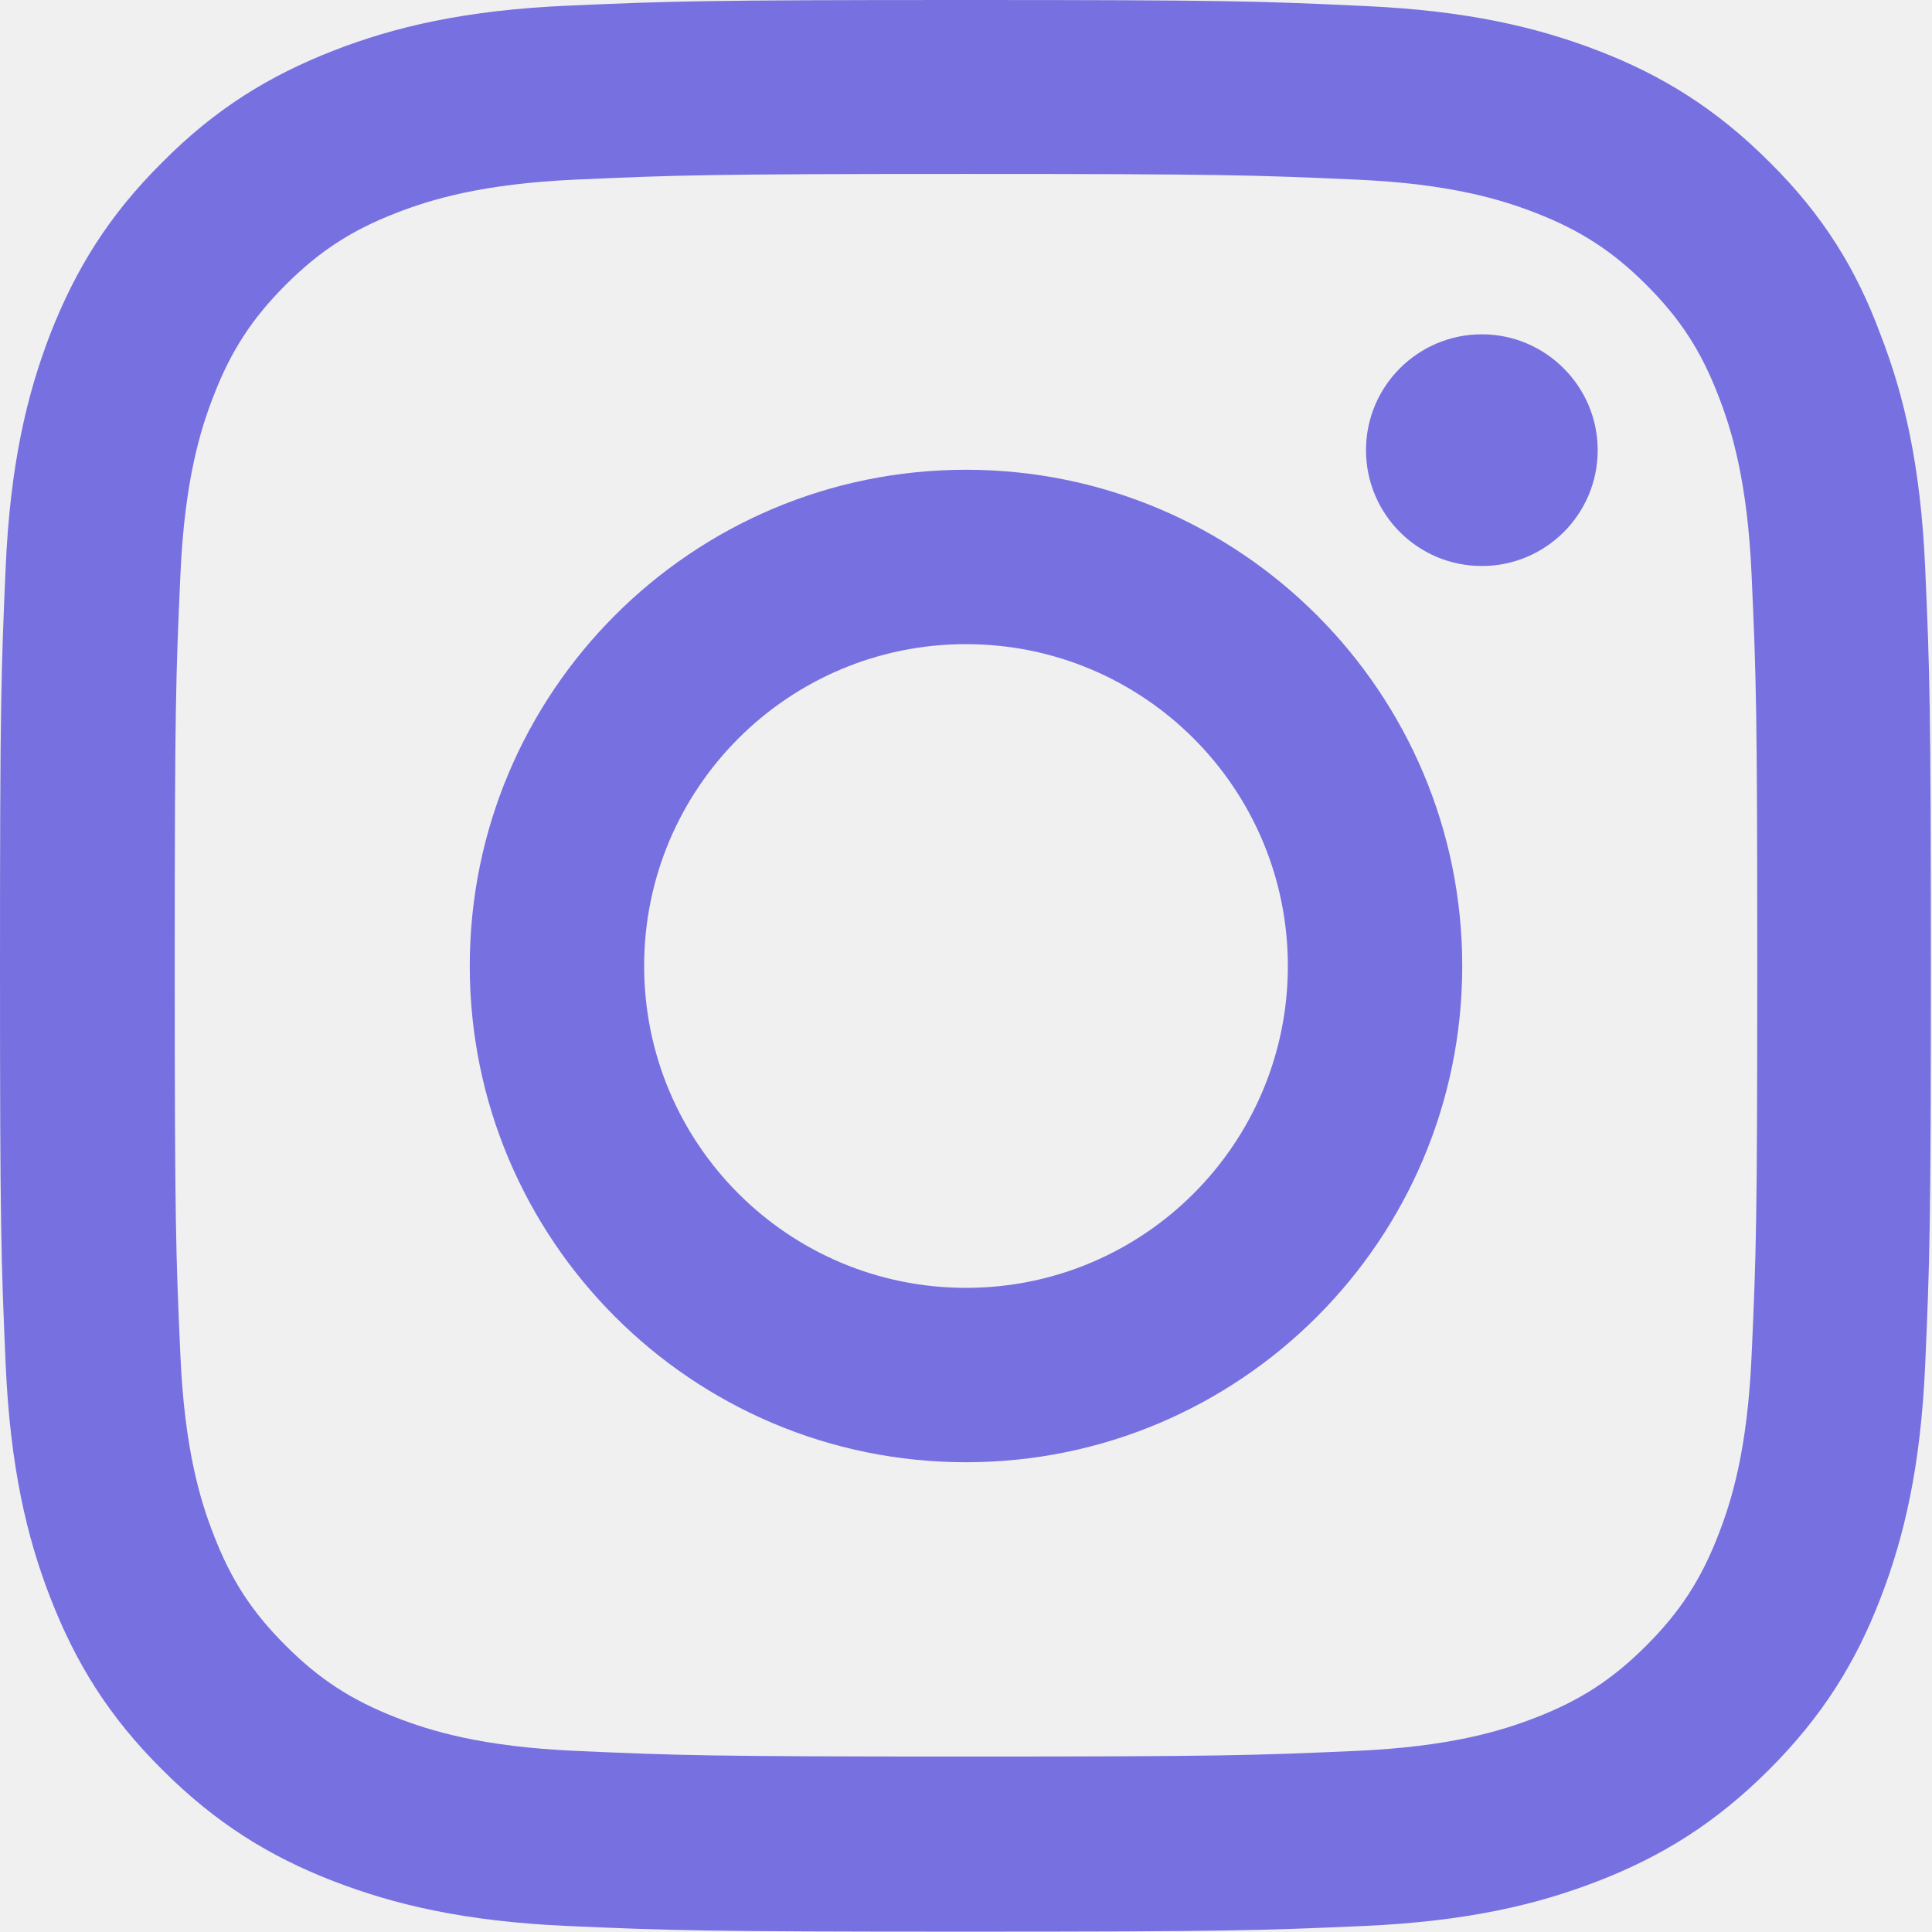
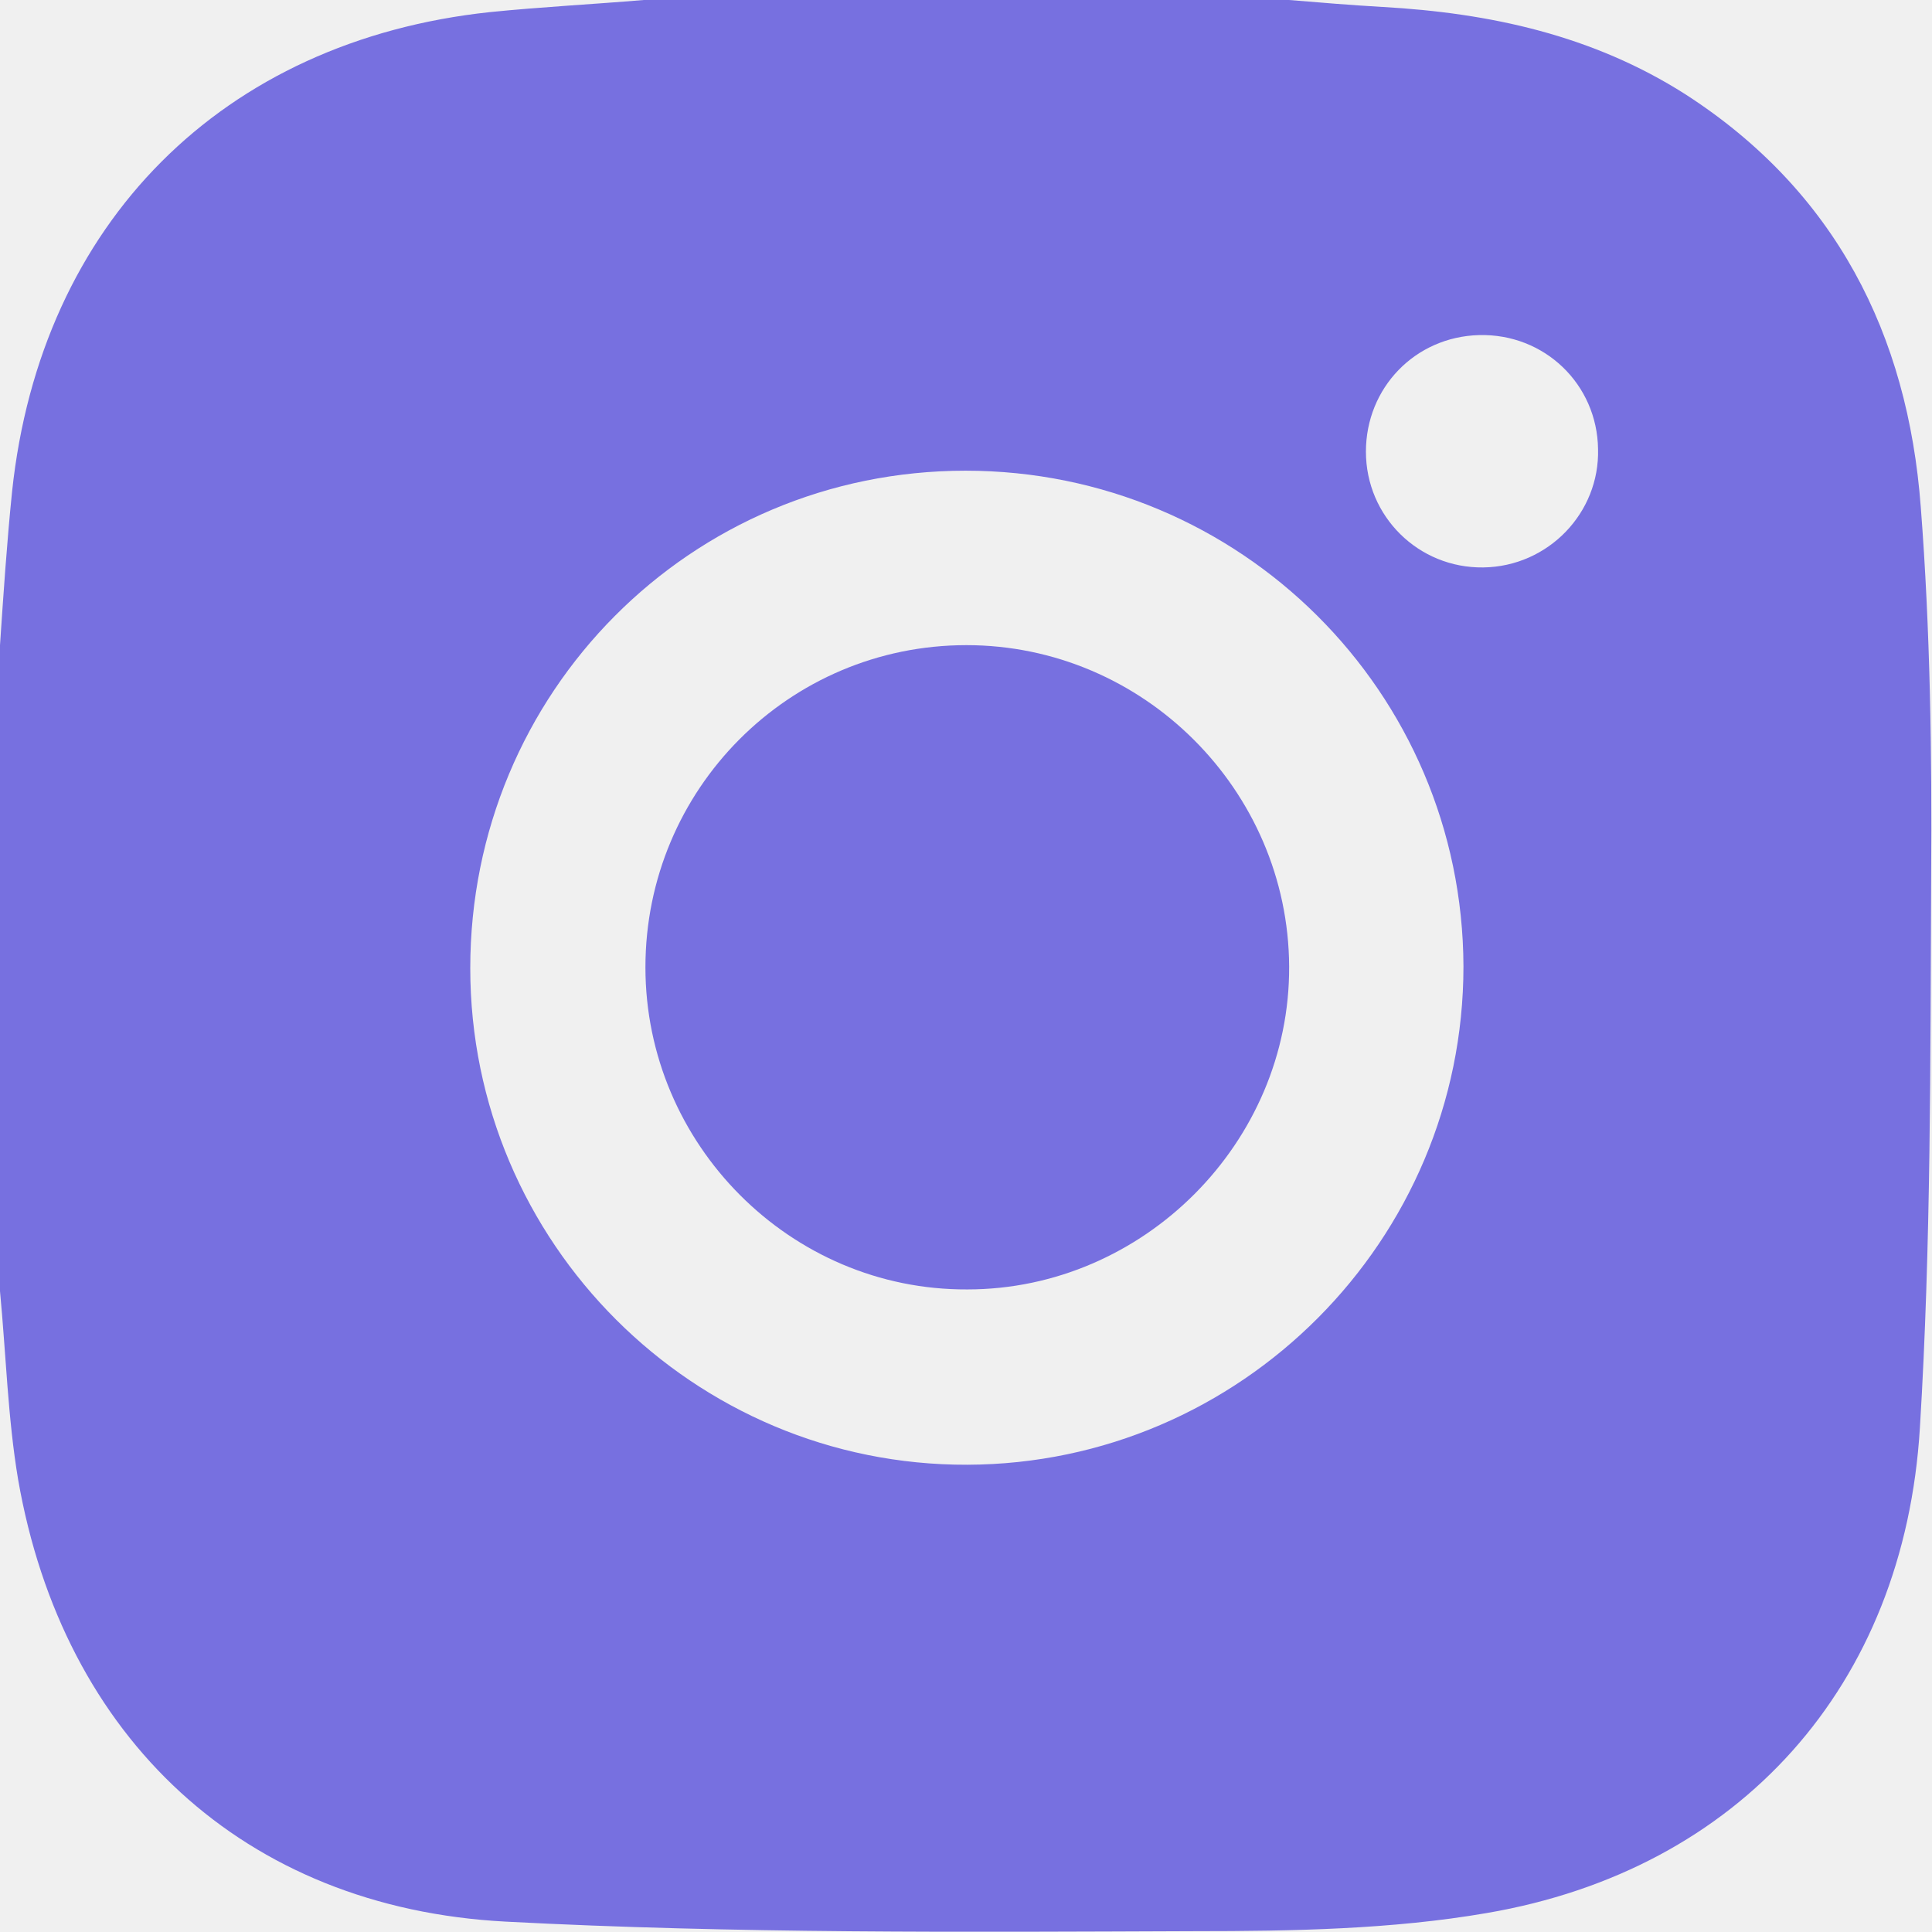
<svg xmlns="http://www.w3.org/2000/svg" width="27" height="27" viewBox="0 0 27 27" fill="none">
-   <g clip-path="url(#clip0_203_2892)">
-     <path d="M13.5 2.431C17.107 2.431 17.534 2.447 18.953 2.51C20.271 2.568 20.983 2.79 21.458 2.974C22.085 3.217 22.539 3.512 23.008 3.981C23.483 4.456 23.773 4.904 24.015 5.532C24.2 6.006 24.421 6.724 24.479 8.037C24.543 9.461 24.558 9.888 24.558 13.489C24.558 17.096 24.543 17.524 24.479 18.942C24.421 20.261 24.2 20.973 24.015 21.447C23.773 22.075 23.477 22.528 23.008 22.997C22.533 23.472 22.085 23.762 21.458 24.005C20.983 24.189 20.266 24.411 18.953 24.469C17.529 24.532 17.102 24.548 13.5 24.548C9.893 24.548 9.466 24.532 8.047 24.469C6.729 24.411 6.017 24.189 5.542 24.005C4.915 23.762 4.461 23.467 3.992 22.997C3.517 22.523 3.227 22.075 2.985 21.447C2.8 20.973 2.579 20.255 2.521 18.942C2.457 17.518 2.442 17.091 2.442 13.489C2.442 9.882 2.457 9.455 2.521 8.037C2.579 6.718 2.8 6.006 2.985 5.532C3.227 4.904 3.523 4.451 3.992 3.981C4.467 3.507 4.915 3.217 5.542 2.974C6.017 2.79 6.734 2.568 8.047 2.51C9.466 2.447 9.893 2.431 13.5 2.431ZM13.5 0C9.835 0 9.376 0.016 7.937 0.079C6.502 0.142 5.516 0.374 4.662 0.707C3.771 1.055 3.016 1.513 2.268 2.268C1.513 3.016 1.055 3.771 0.707 4.656C0.374 5.516 0.142 6.497 0.079 7.931C0.016 9.376 0 9.835 0 13.5C0 17.165 0.016 17.624 0.079 19.064C0.142 20.498 0.374 21.484 0.707 22.338C1.055 23.23 1.513 23.984 2.268 24.732C3.016 25.481 3.771 25.945 4.656 26.288C5.516 26.62 6.497 26.852 7.931 26.916C9.371 26.979 9.83 26.995 13.495 26.995C17.16 26.995 17.619 26.979 19.058 26.916C20.493 26.852 21.479 26.62 22.333 26.288C23.219 25.945 23.973 25.481 24.722 24.732C25.471 23.984 25.935 23.23 26.277 22.344C26.61 21.484 26.842 20.503 26.905 19.069C26.968 17.629 26.984 17.17 26.984 13.505C26.984 9.84 26.968 9.381 26.905 7.942C26.842 6.507 26.61 5.521 26.277 4.667C25.945 3.771 25.486 3.016 24.732 2.268C23.984 1.519 23.23 1.055 22.344 0.712C21.484 0.38 20.503 0.148 19.069 0.084C17.624 0.016 17.165 0 13.5 0Z" fill="#7770E0" />
-     <path d="M13.5 6.565C9.671 6.565 6.565 9.671 6.565 13.5C6.565 17.328 9.671 20.435 13.5 20.435C17.328 20.435 20.435 17.328 20.435 13.5C20.435 9.671 17.328 6.565 13.5 6.565ZM13.5 17.998C11.016 17.998 9.002 15.984 9.002 13.5C9.002 11.016 11.016 9.002 13.5 9.002C15.984 9.002 17.998 11.016 17.998 13.5C17.998 15.984 15.984 17.998 13.5 17.998Z" fill="#7770E0" />
-     <path d="M22.328 6.291C22.328 7.188 21.6 7.91 20.709 7.91C19.812 7.91 19.09 7.183 19.09 6.291C19.09 5.395 19.818 4.672 20.709 4.672C21.6 4.672 22.328 5.4 22.328 6.291Z" fill="#7770E0" />
+   <g clip-path="url(#clip0_801_1352)">
+     <path d="M13.506 9.016C11.022 9.016 9.02 11.032 9.02 13.518C9.02 15.992 11.046 18.032 13.518 18.02C15.978 18.02 18.028 15.968 18.016 13.506C18.004 11.044 15.978 9.016 13.506 9.016Z" fill="#7770E0" />
+     <path d="M26.843 7.085C26.662 4.671 25.649 2.667 23.551 1.316C22.261 0.495 20.826 0.181 19.318 0.097C18.884 0.072 18.45 0.036 18.016 0C15.013 0 12.011 0 8.996 0C8.284 0.06 7.561 0.097 6.849 0.169C3.111 0.567 0.567 3.114 0.169 6.868C0.096 7.58 0.048 8.304 0 9.016C0 12.021 0 15.027 0 18.044C0.084 18.925 0.109 19.819 0.253 20.675C0.88 24.284 3.401 26.662 7.067 26.855C10.274 27.024 13.482 27 16.702 26.988C18.064 26.988 19.451 26.964 20.778 26.735C24.311 26.131 26.614 23.56 26.831 19.951C26.988 17.392 26.976 14.822 26.988 12.251C27 10.537 26.976 8.799 26.843 7.085ZM13.518 20.47C9.695 20.482 6.572 17.368 6.572 13.53C6.572 9.68 9.647 6.578 13.494 6.578C17.329 6.578 20.44 9.668 20.452 13.506C20.452 17.332 17.341 20.458 13.518 20.47ZM20.729 7.93C19.825 7.942 19.089 7.218 19.089 6.312C19.089 5.419 19.777 4.707 20.669 4.683C21.585 4.659 22.321 5.371 22.333 6.276C22.357 7.169 21.634 7.918 20.729 7.93Z" fill="#7770E0" />
  </g>
  <defs>
-     <clipPath id="clip0_203_2892">
+     <clipPath id="clip0_801_1352">
      <rect width="27" height="27" fill="white" />
    </clipPath>
  </defs>
</svg>
